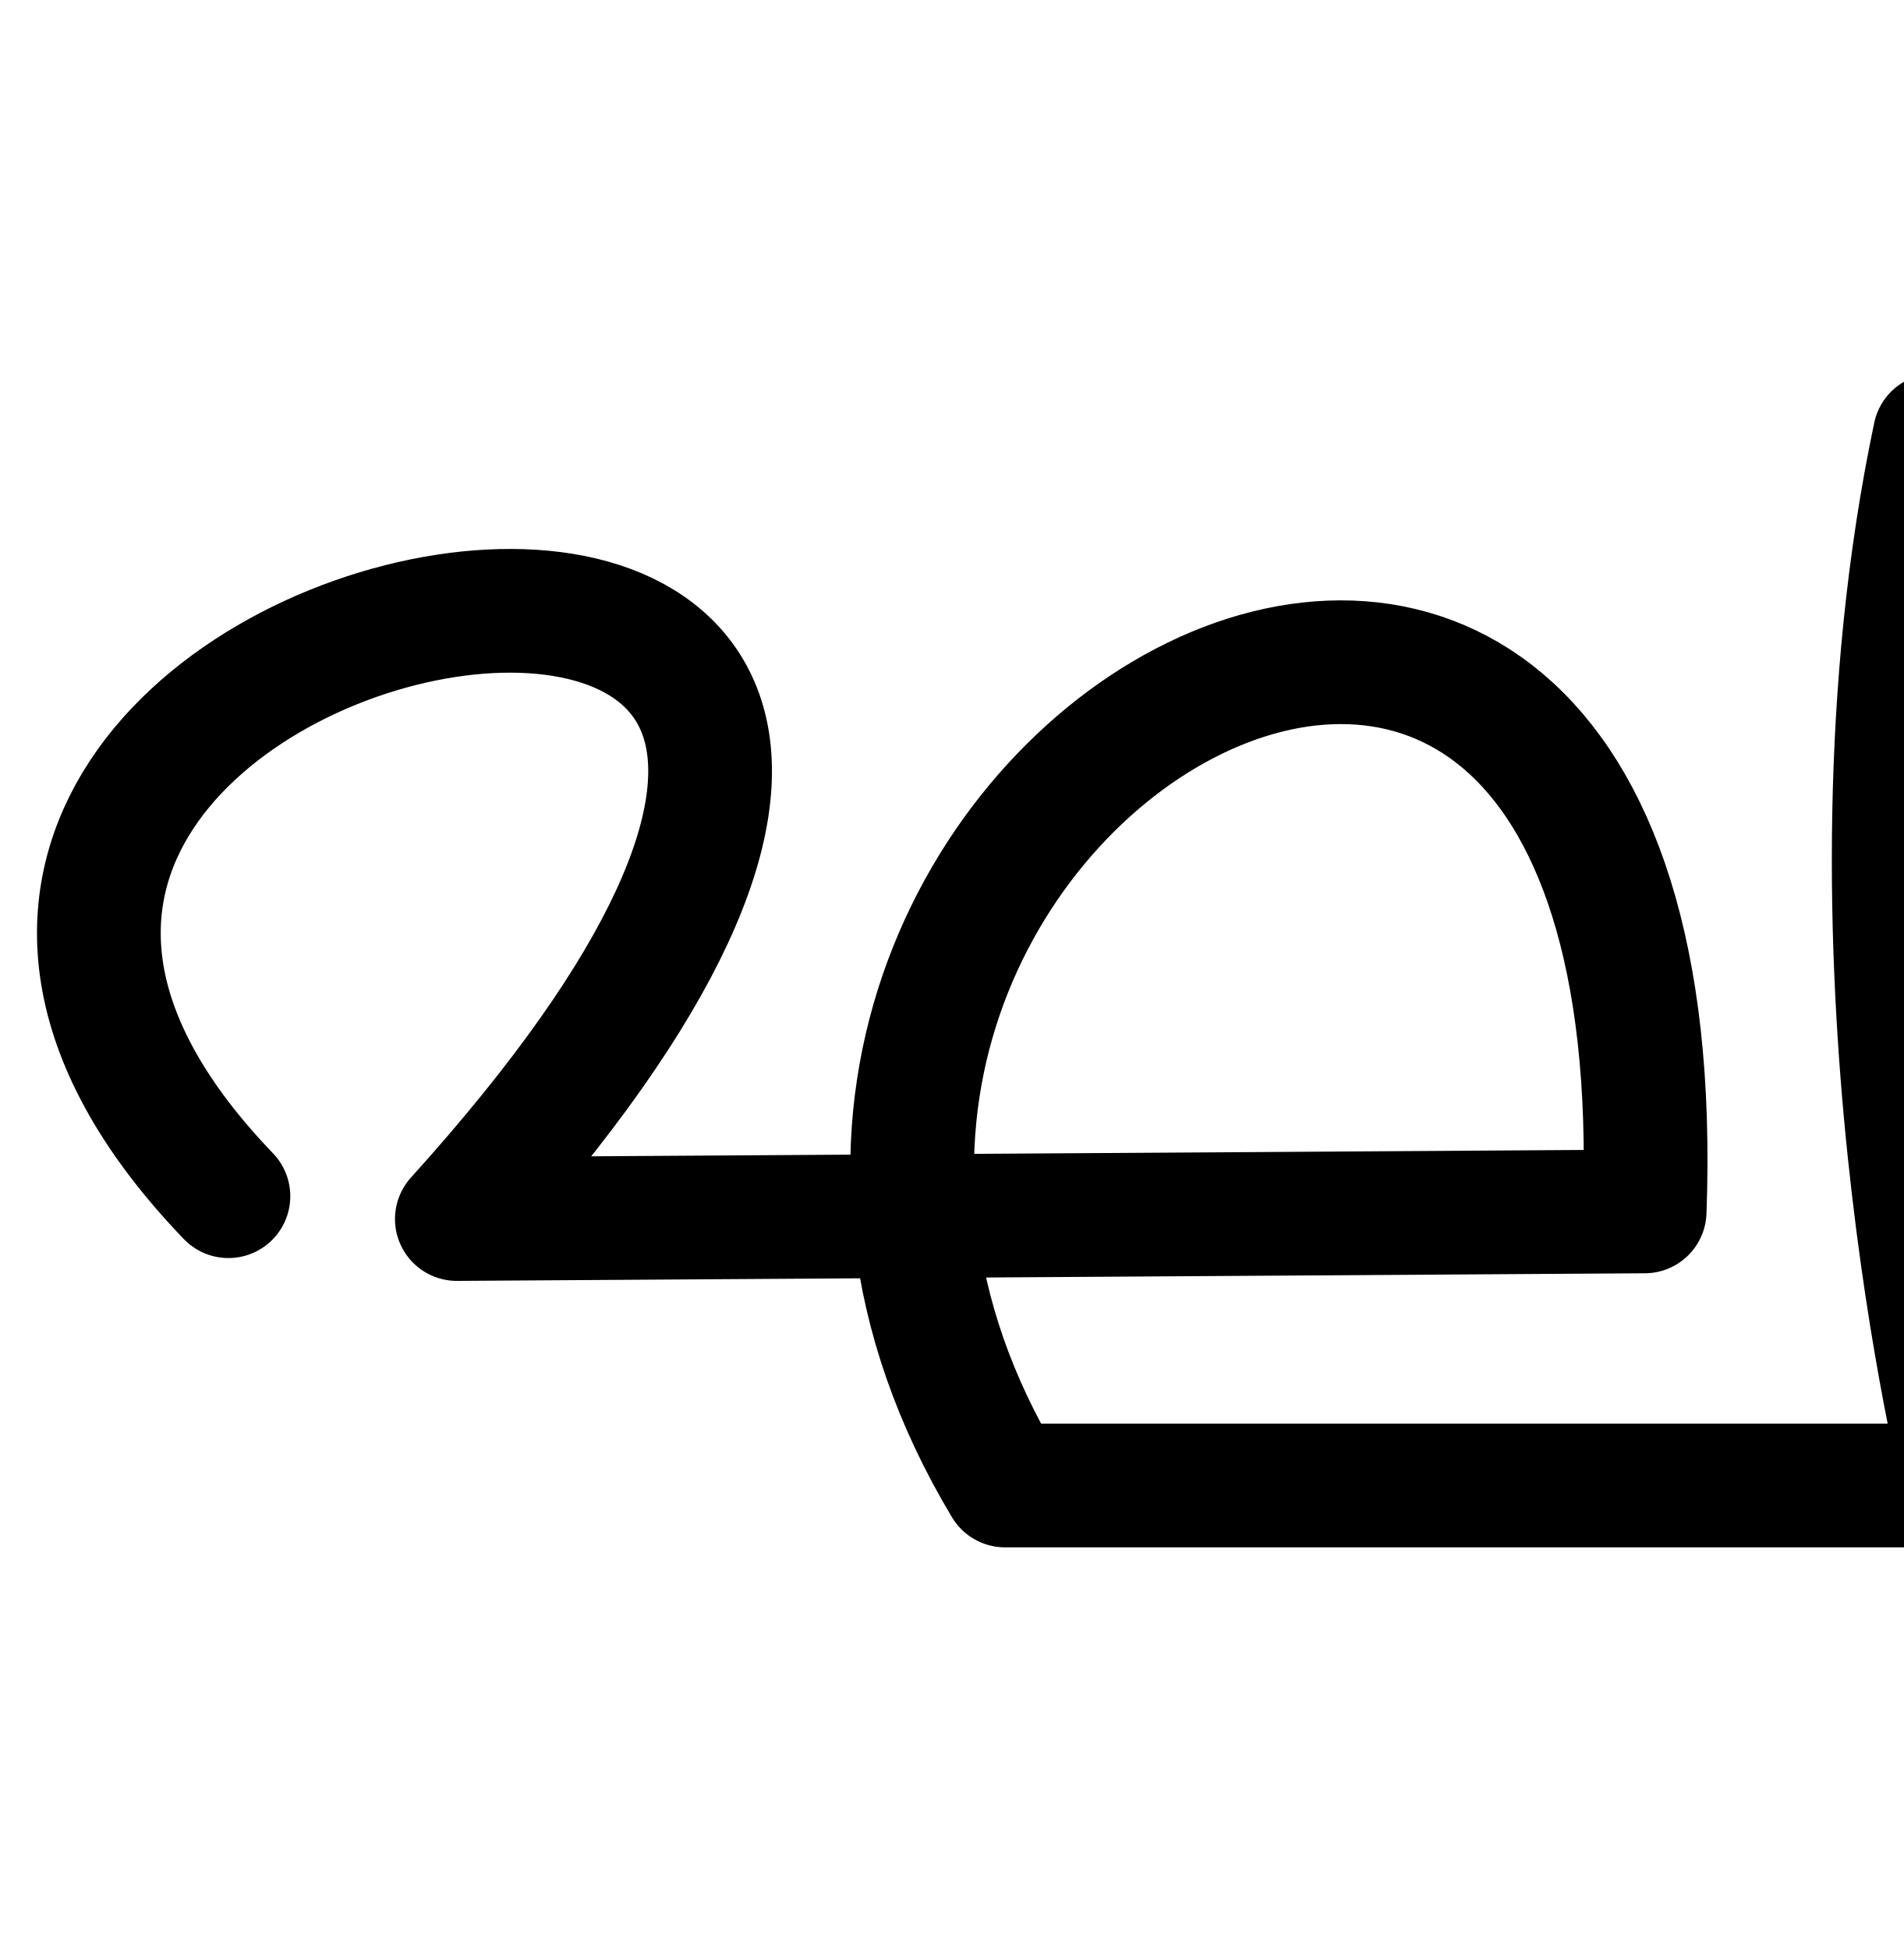
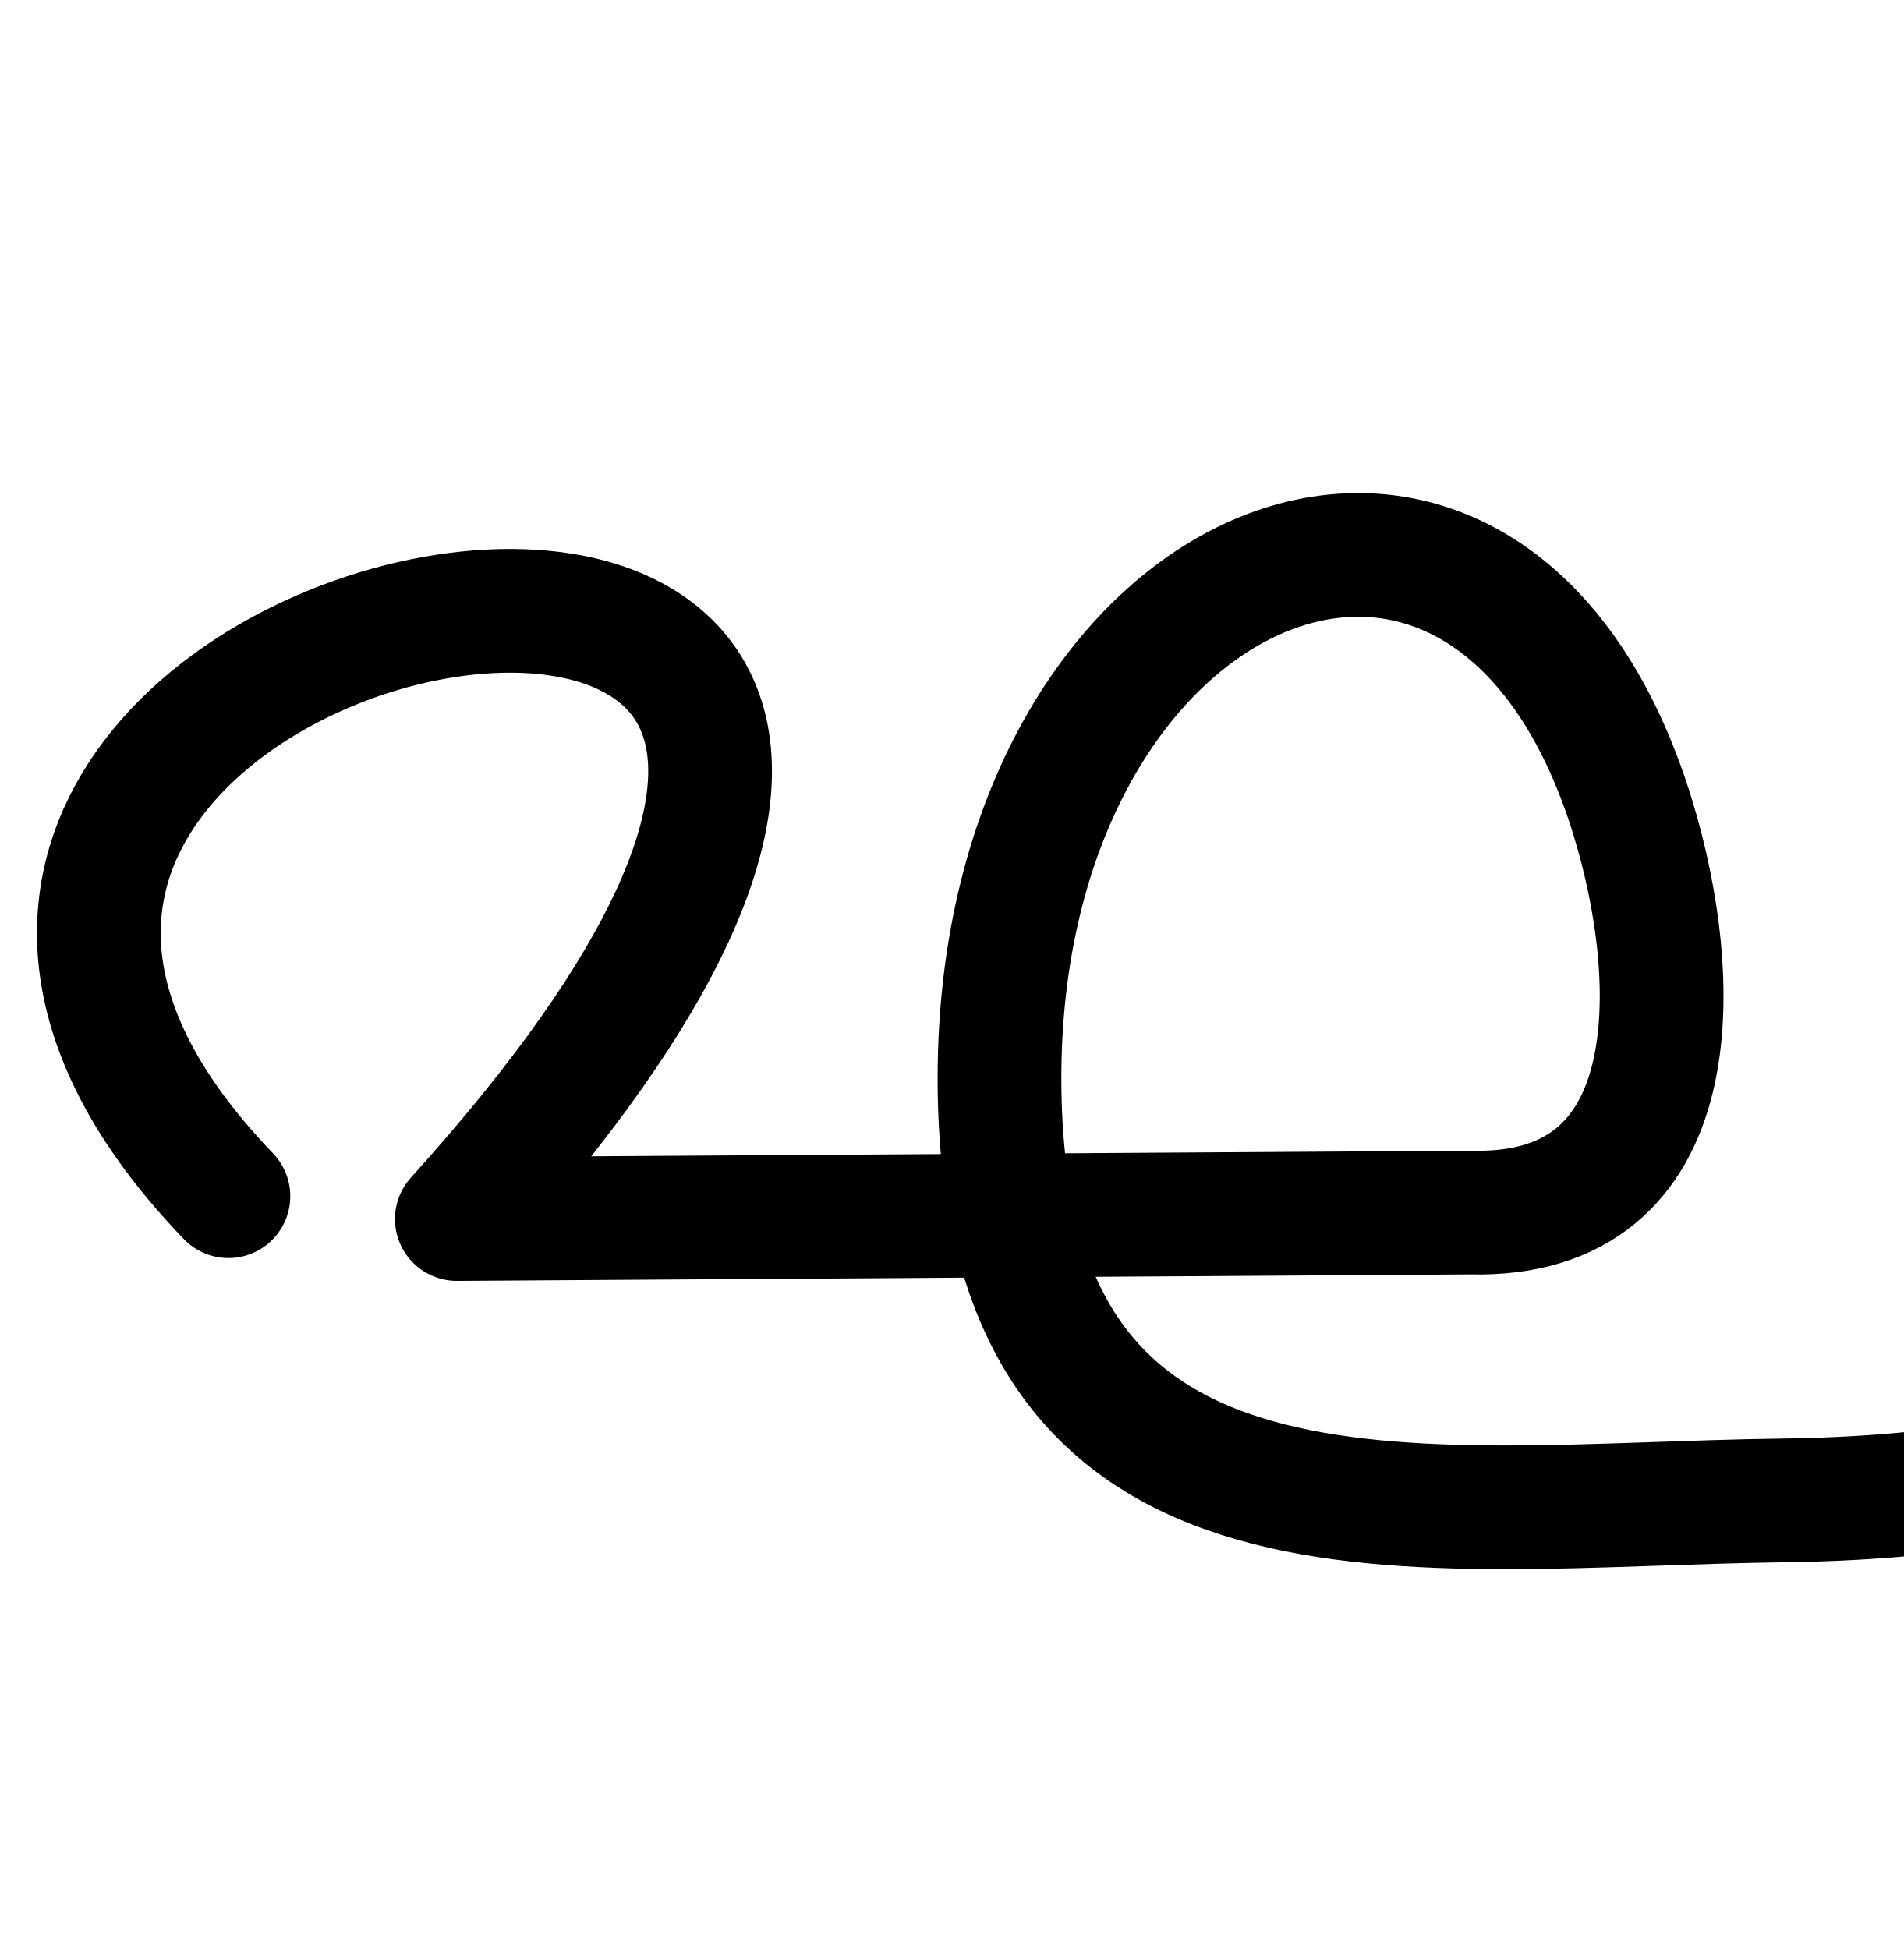
<svg xmlns="http://www.w3.org/2000/svg" width="2000" height="2048" id="svg2992" version="1.1">
  <defs id="defs5498" />
  <g id="layer1" transform="translate(0,1048)">
-     <path style="fill:none;stroke:#000000;stroke-width:130;stroke-linecap:round;stroke-linejoin:round;stroke-miterlimit:4;stroke-dasharray:none;stroke-opacity:1" d="M 240,208.955 C -384,-440 1392,-776 480,232.955 l 1248,-8 c 39.891,-1088.145 -1104,-432 -672,288 l 1008,0 c 0,0 -144,-568.955 -31.15,-1103.435" id="path4245" />
+     <path style="fill:none;stroke:#000000;stroke-width:130;stroke-linecap:round;stroke-linejoin:round;stroke-miterlimit:4;stroke-dasharray:none;stroke-opacity:1" d="M 240,208.955 C -384,-440 1392,-776 480,232.955 L 1545.055,226.128 C 1776,232 1767.546,-18.866 1715.693,-188.527 1564.854,-682.065 1048.752,-468.204 1050.132,87.292 1051.441,614.092 1488.611,533.598 1871.787,528.661 2544,520 2544,184 2366.156,-543.755" id="path4245" />
  </g>
</svg>
